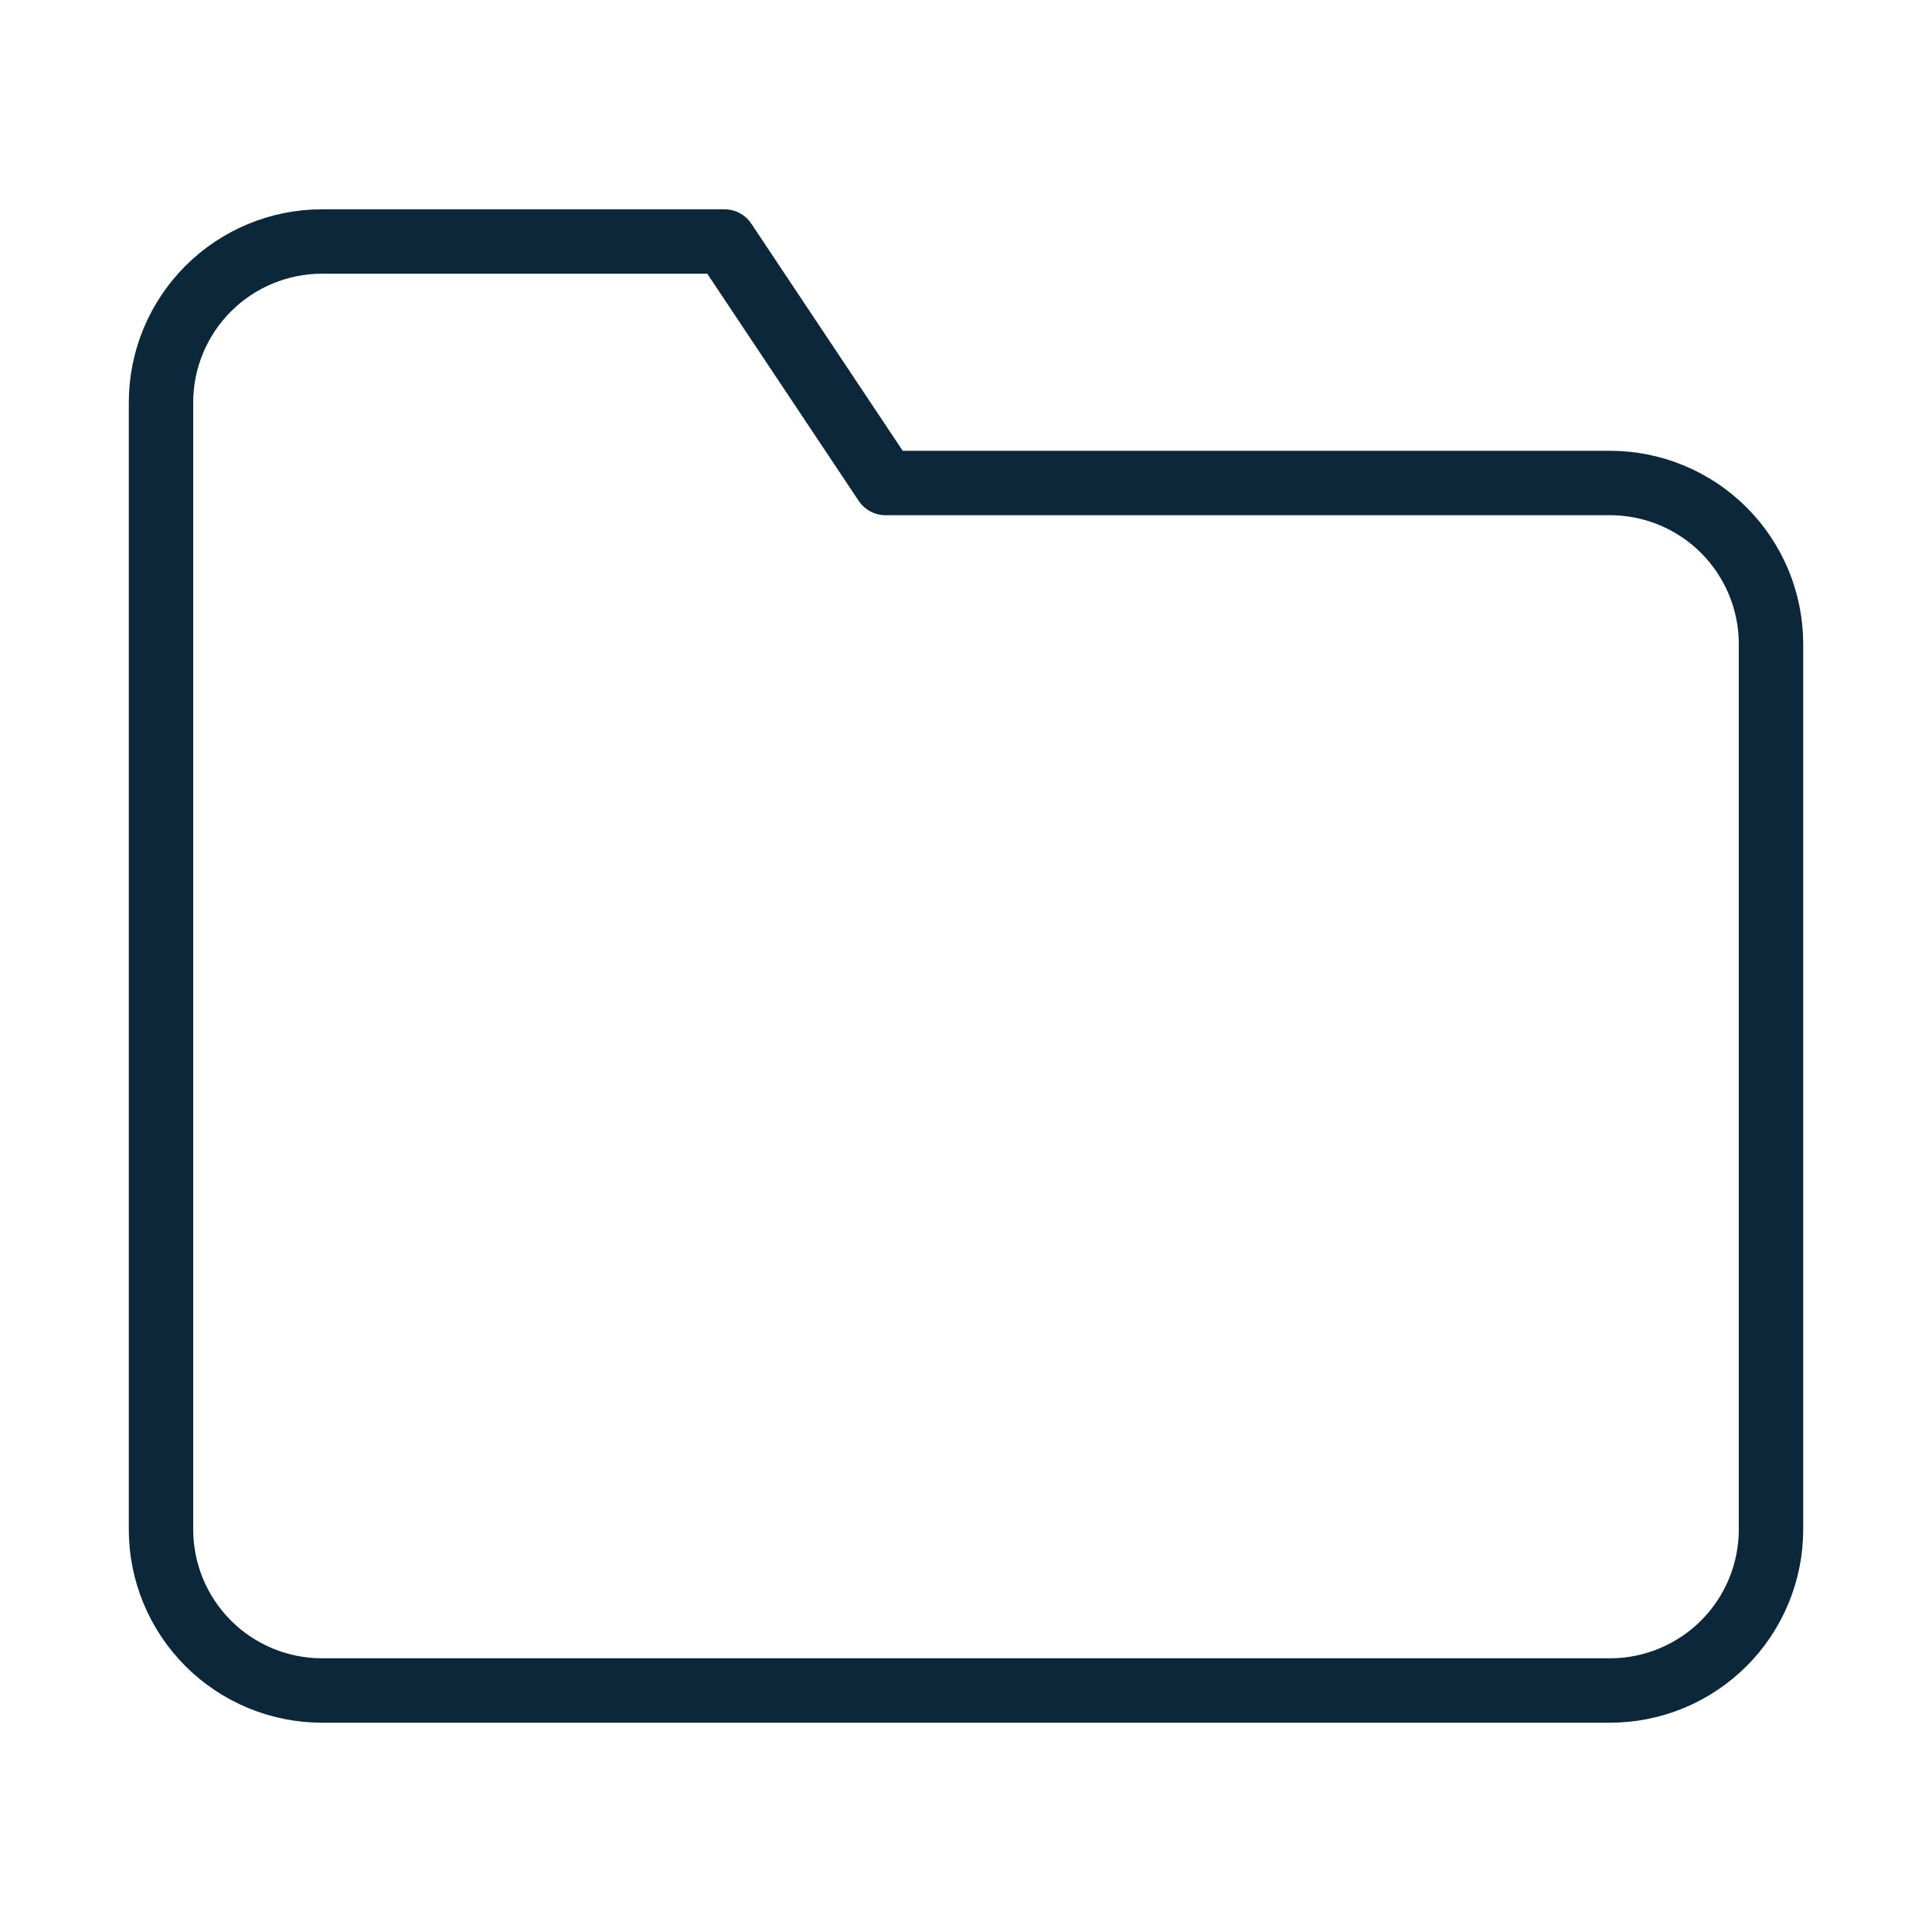
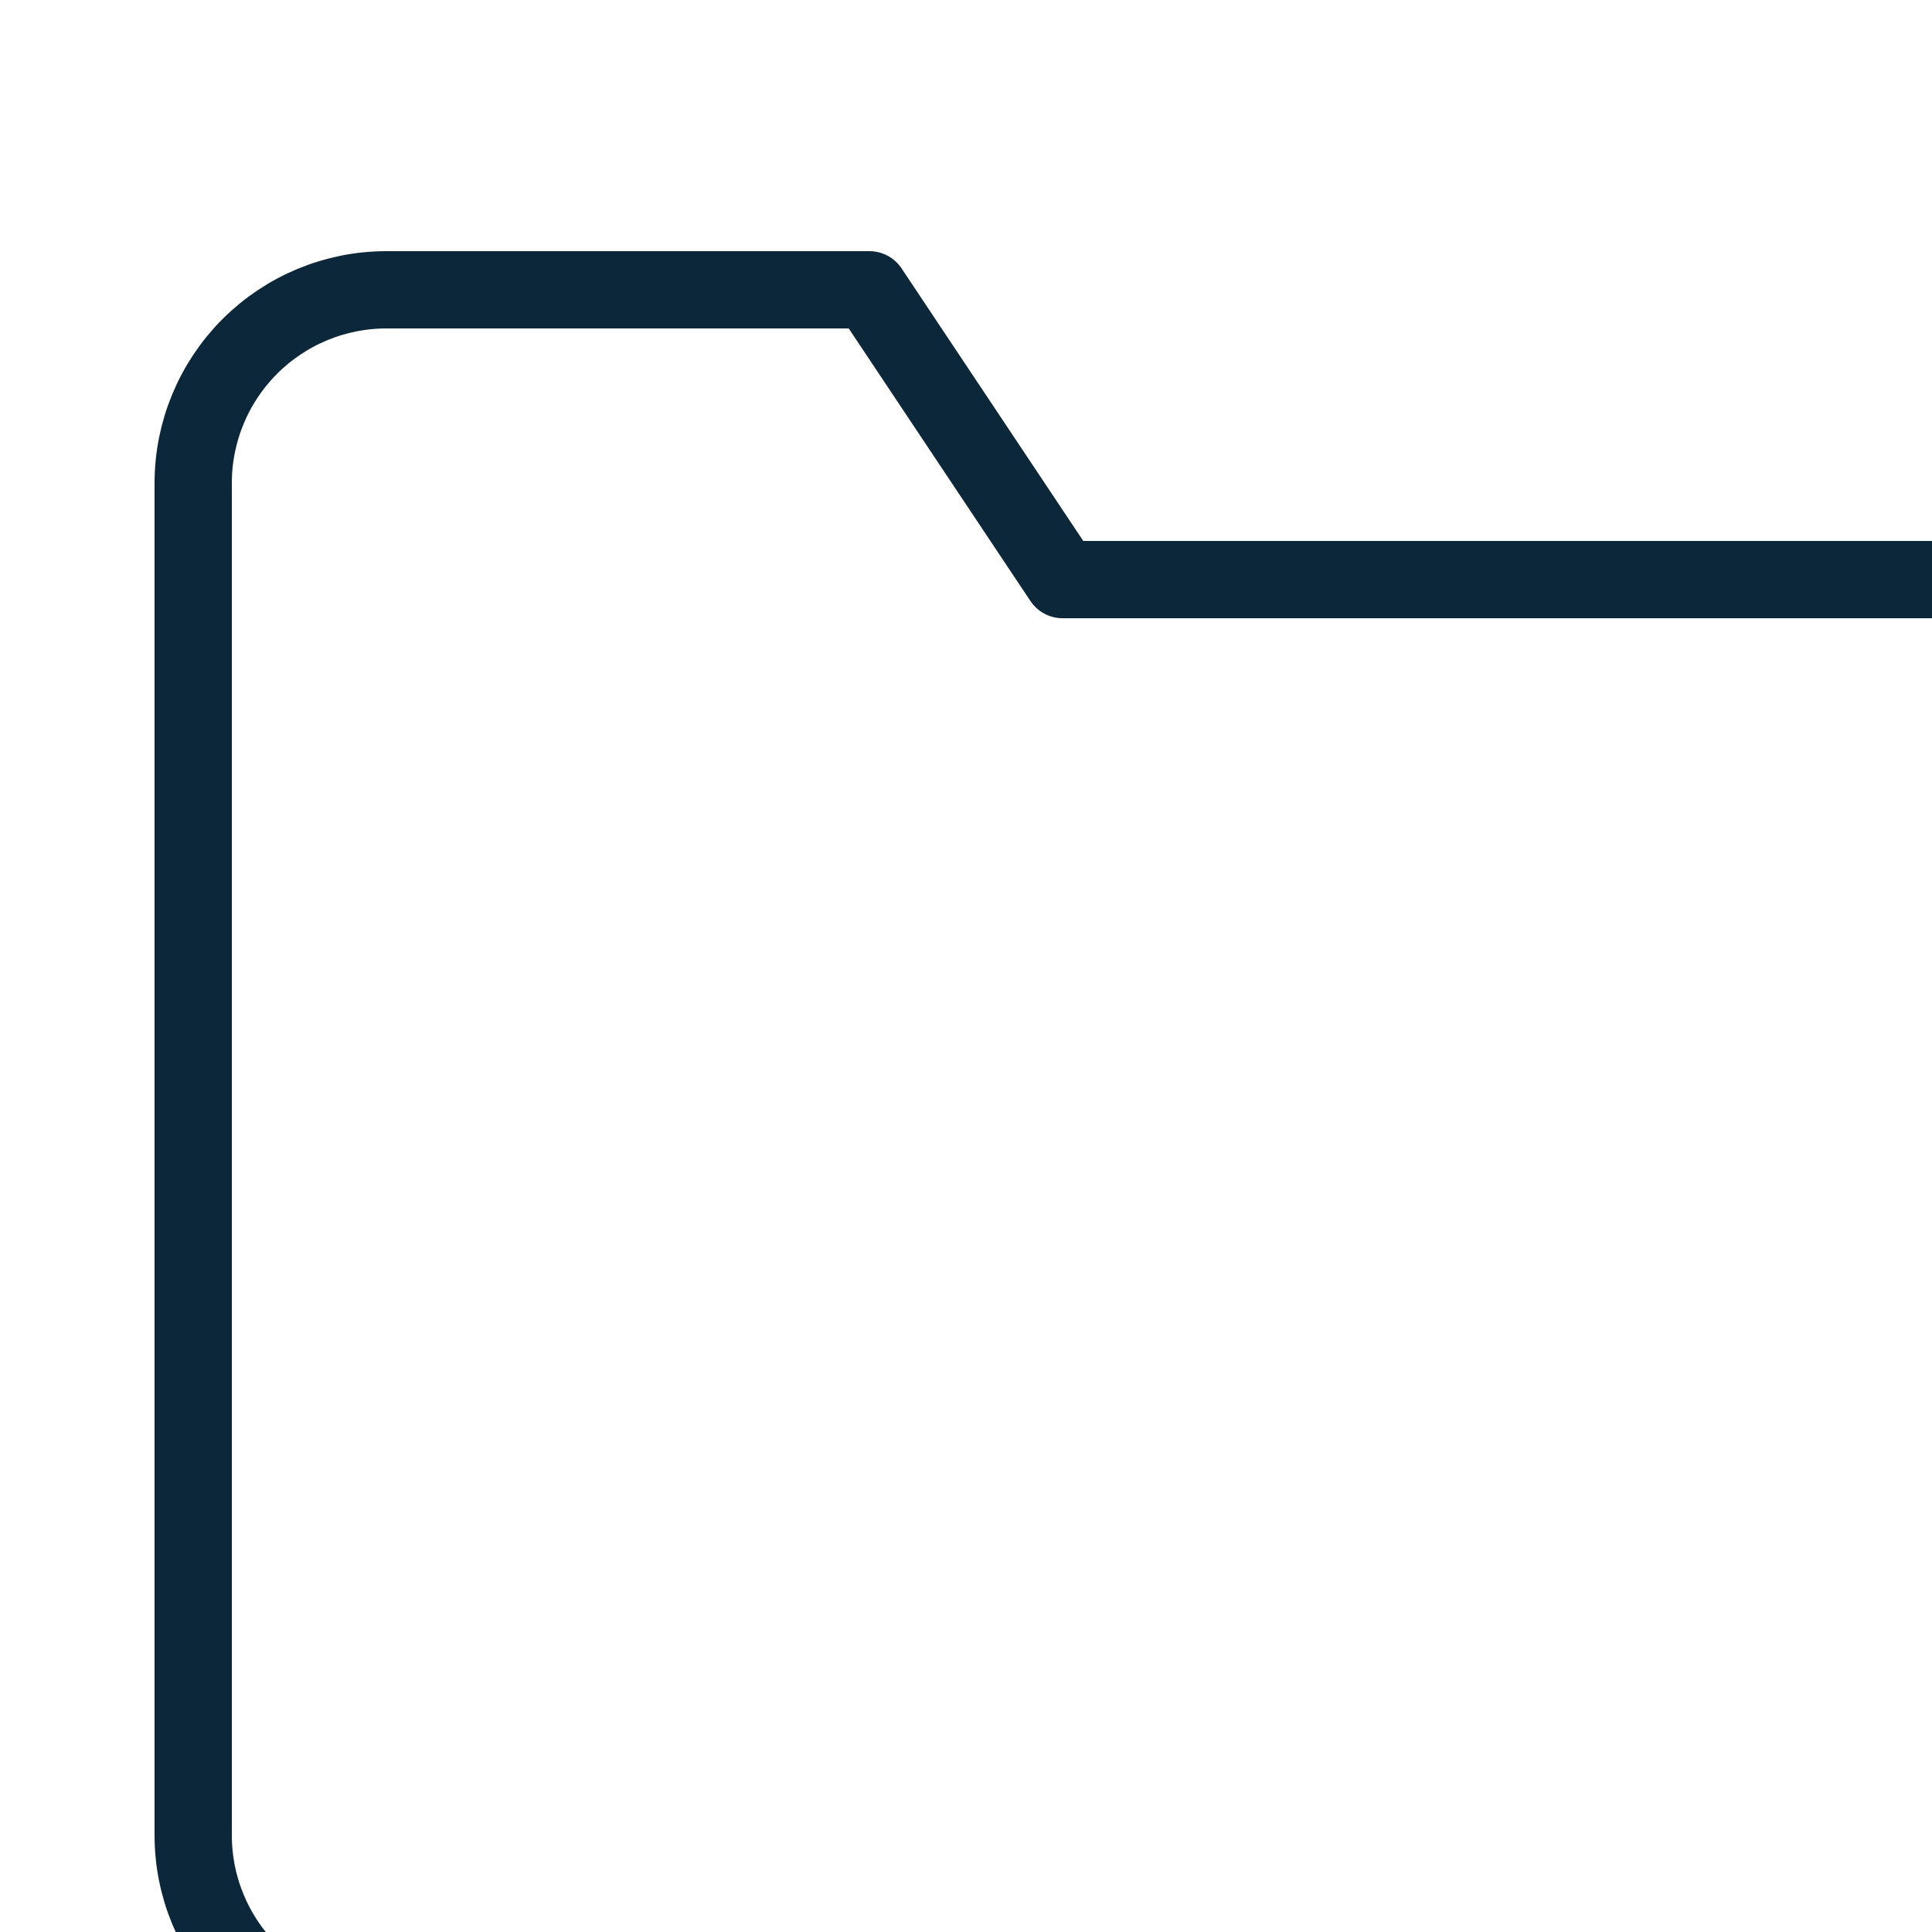
- <svg xmlns="http://www.w3.org/2000/svg" width="20" height="20" viewBox="0 0 24 24" fill="none">
+ <svg xmlns="http://www.w3.org/2000/svg" width="20" height="20" viewBox="0 0 20 20" fill="none">
  <path d="M22 19C22 19.53 21.789 20.039 21.414 20.414C21.039 20.789 20.53 21 20 21H4C3.47 21 2.961 20.789 2.586 20.414C2.211 20.039 2 19.53 2 19V5C2 4.47 2.211 3.961 2.586 3.586C2.961 3.211 3.47 3 4 3H9L11 6H20C20.53 6 21.039 6.211 21.414 6.586C21.789 6.961 22 7.47 22 8V19Z" stroke="#0C2739" stroke-width="0.8" stroke-linecap="round" stroke-linejoin="round" />
</svg>
